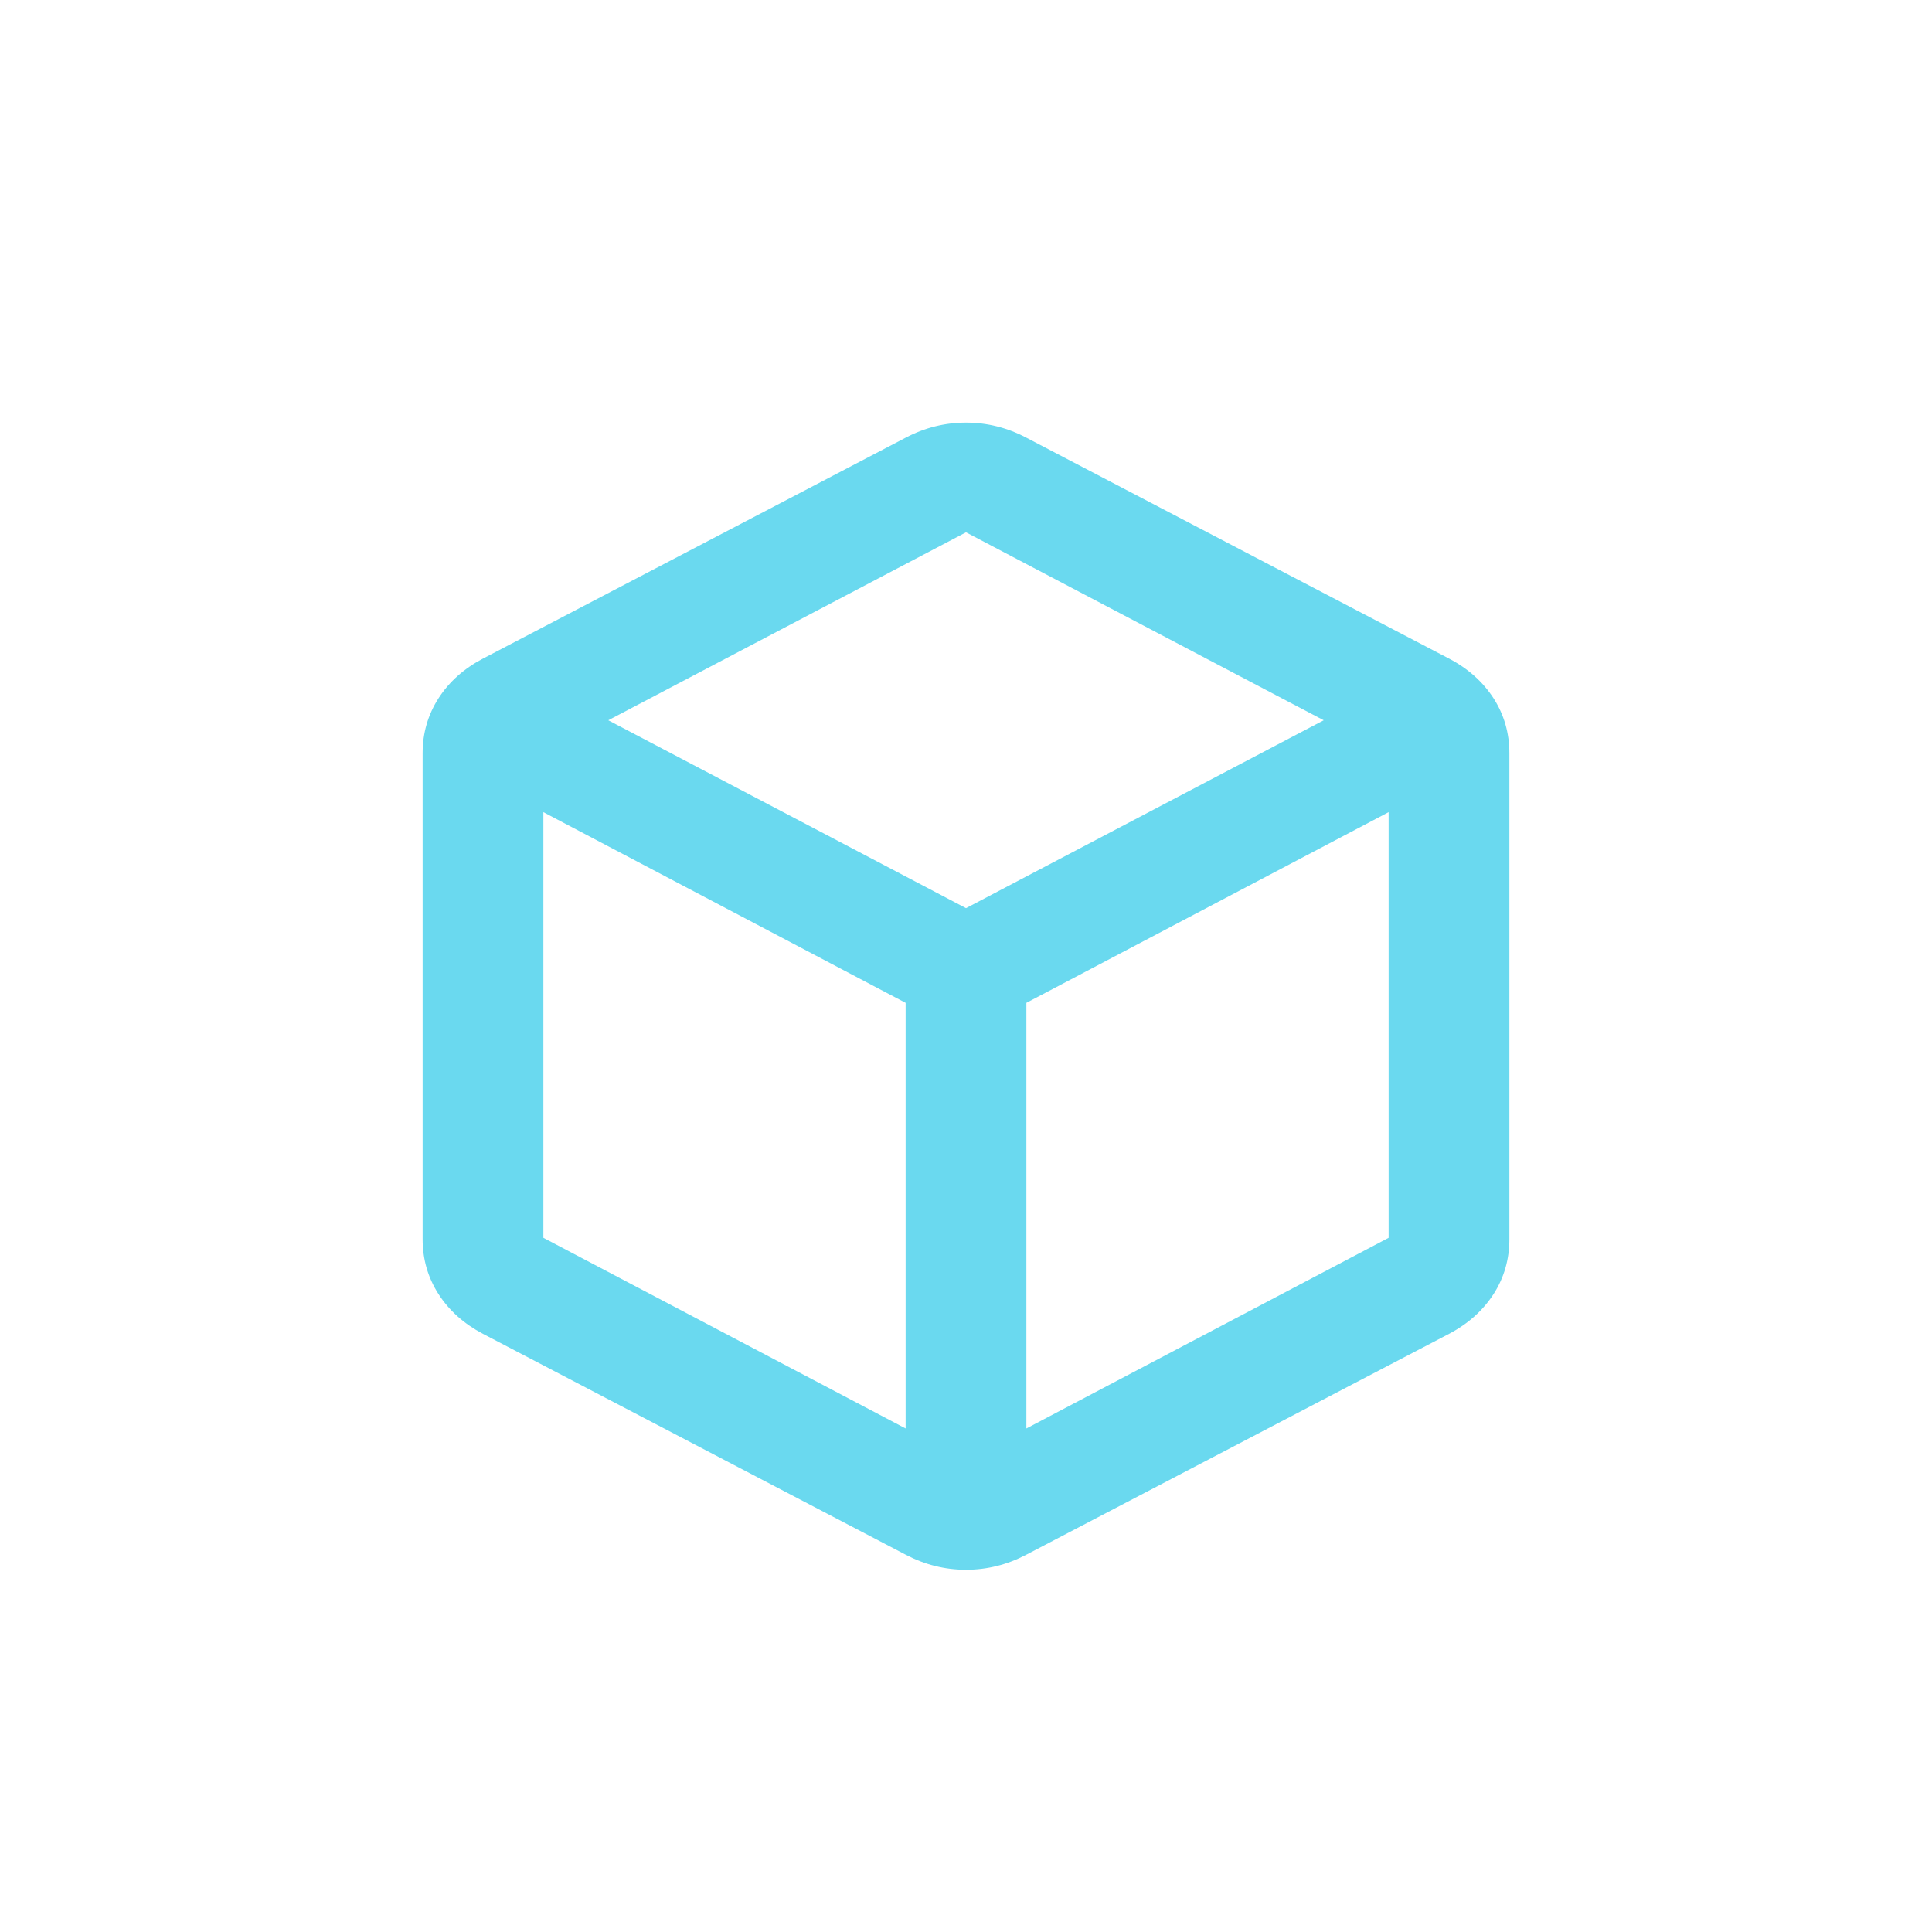
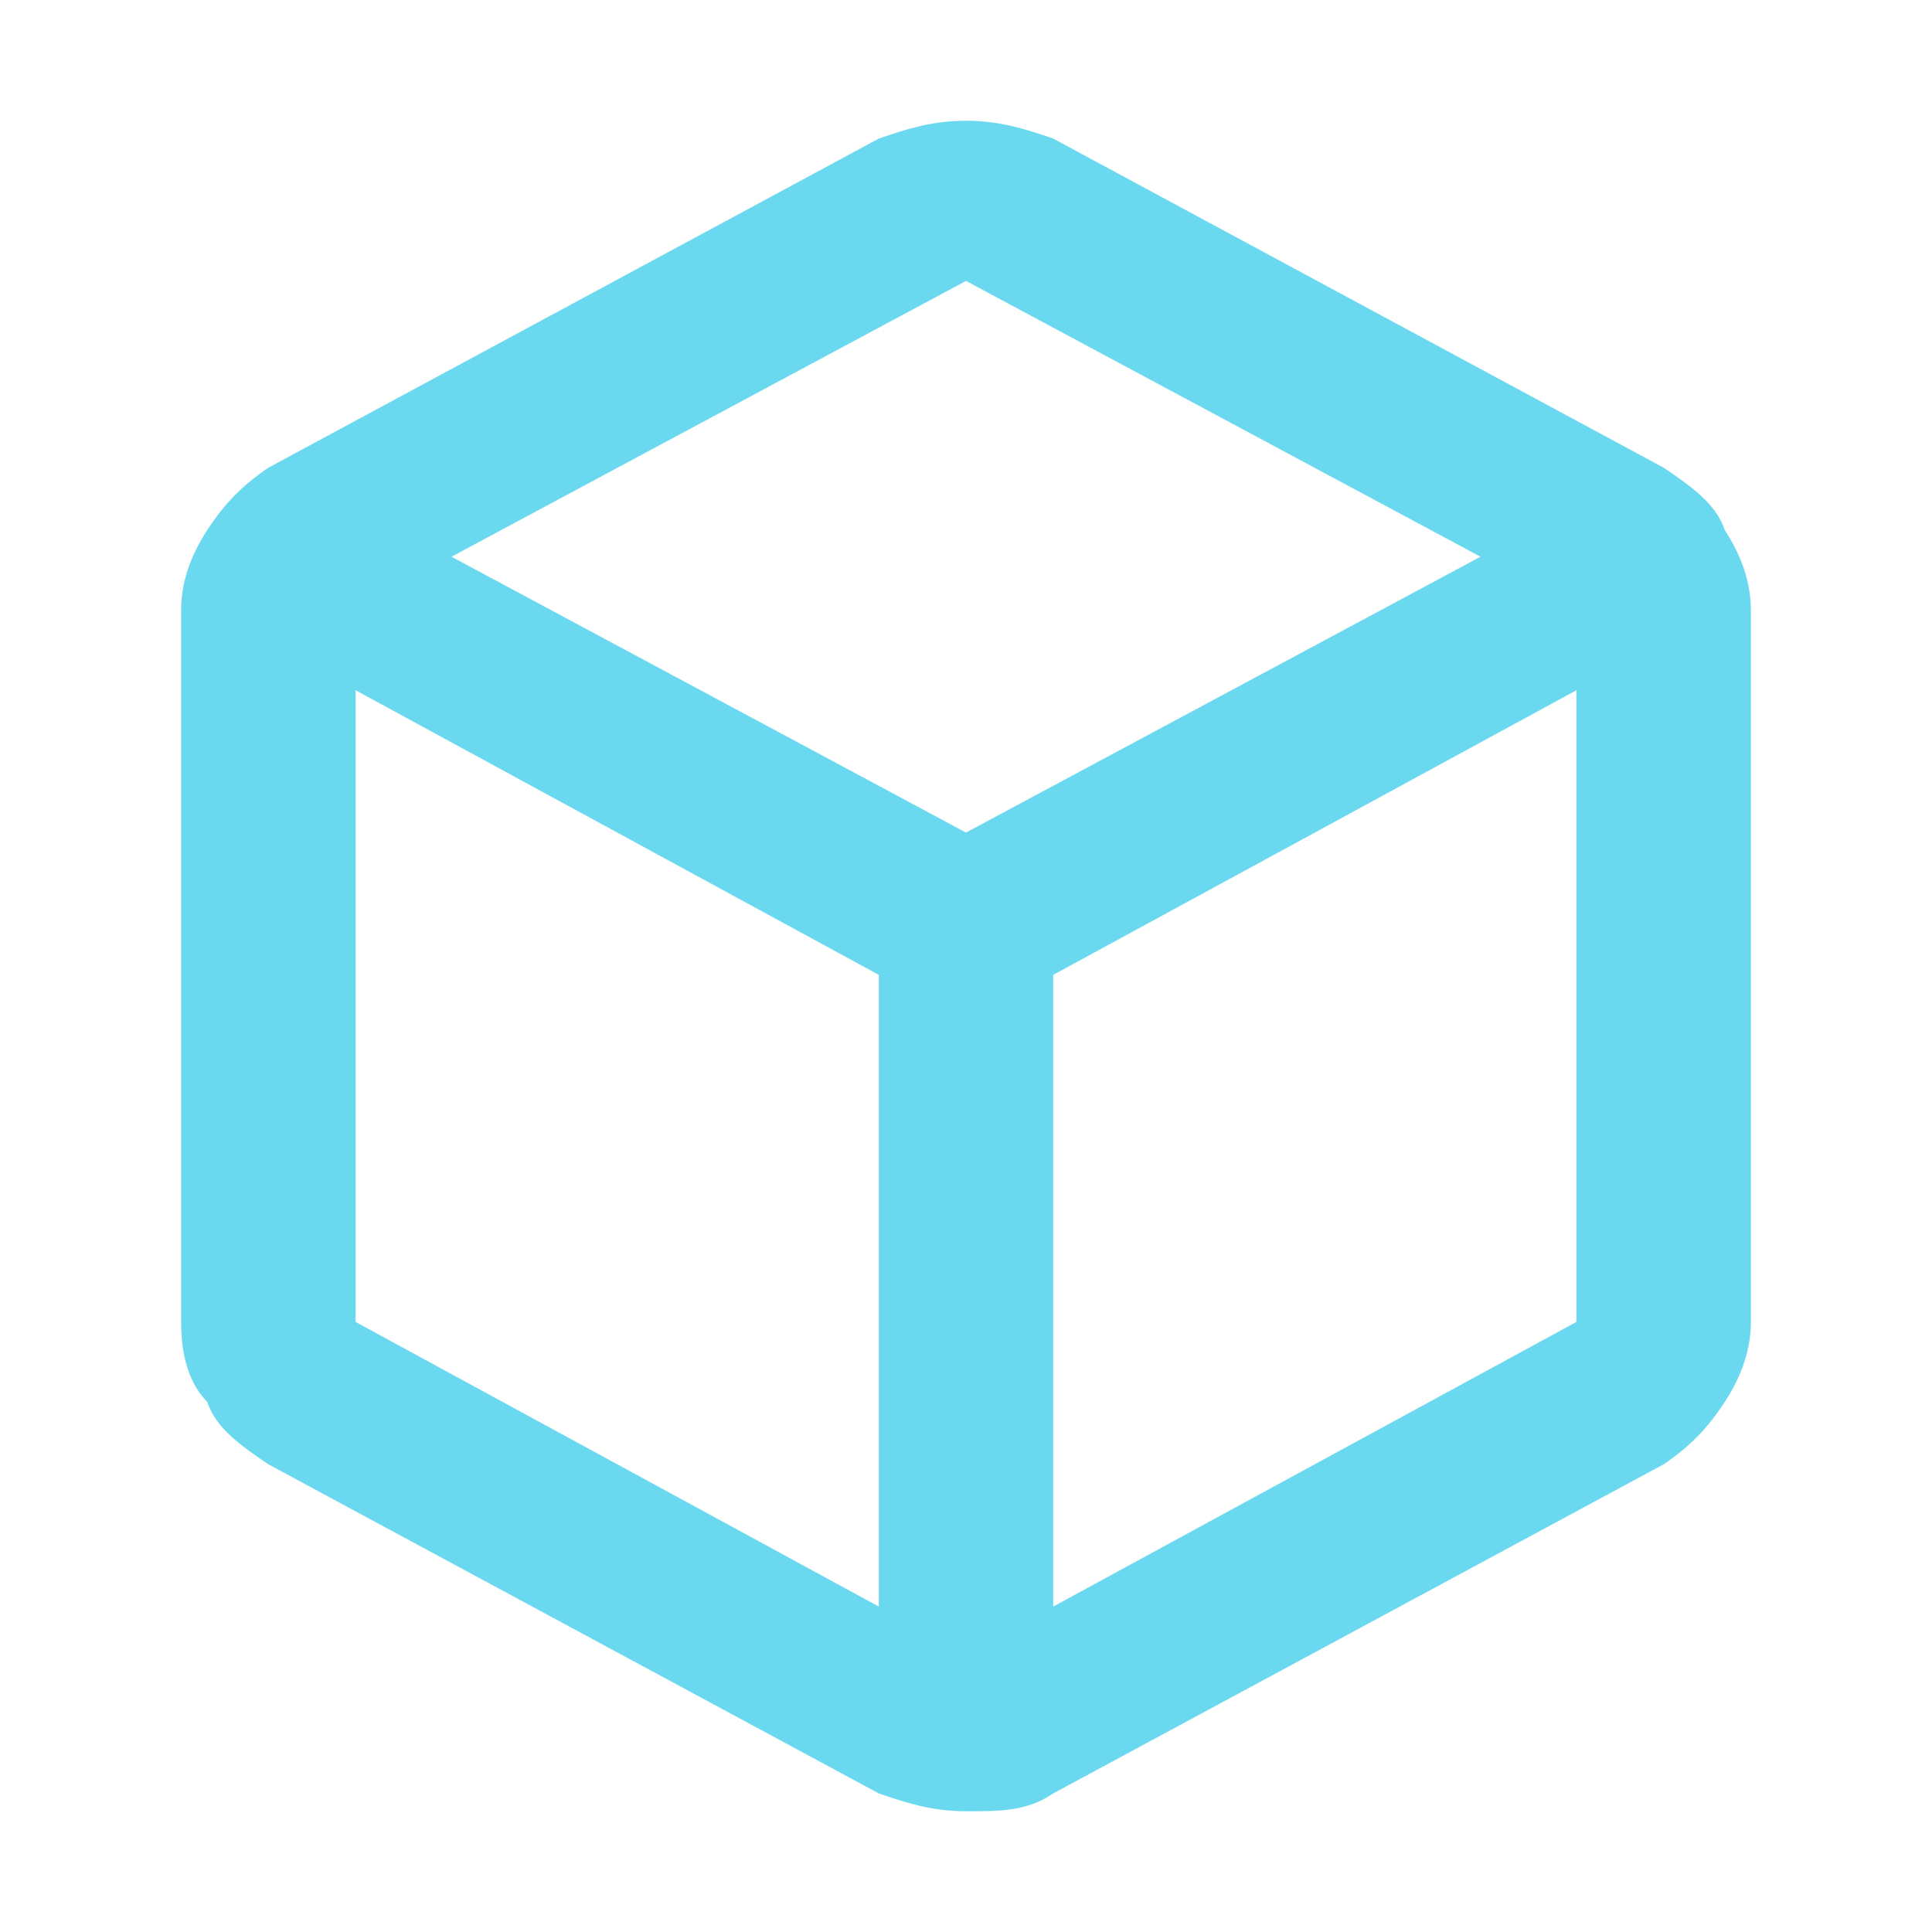
<svg xmlns="http://www.w3.org/2000/svg" width="32" height="32" viewBox="0 0 32 32" fill="none">
-   <path d="M15 23.66V16.61L9 13.452V20.502L15 23.66ZM17 23.66L23 20.502V13.452L20 15.031L17 16.61V23.66ZM16 15.042L21.925 11.93L16 8.817L10.075 11.93L16 15.042ZM8 22.093C7.683 21.926 7.438 21.706 7.263 21.434C7.088 21.161 7 20.858 7 20.525V12.475C7 12.142 7.088 11.839 7.263 11.566C7.438 11.294 7.683 11.074 8 10.908L15 7.25C15.317 7.083 15.65 7 16 7C16.35 7 16.683 7.083 17 7.25L24 10.908C24.317 11.074 24.562 11.294 24.738 11.566C24.913 11.839 25 12.142 25 12.475V20.525C25 20.858 24.913 21.161 24.738 21.434C24.562 21.706 24.317 21.926 24 22.093L17 25.75C16.683 25.917 16.35 26 16 26C15.65 26 15.317 25.917 15 25.75L8 22.093Z" fill="#6AD9EF" />
+   <path d="M14.556 26.61V16.147L5.889 11.432V21.895L14.556 26.61ZM17.444 26.61L26.111 21.895V11.432L21.778 13.79L17.444 16.147V26.61ZM16 13.79L24.522 9.221L16 4.653L7.478 9.221L16 13.79ZM4.444 24.253C4.011 23.958 3.578 23.663 3.433 23.221C3.144 22.926 3 22.484 3 21.895V10.105C3 9.663 3.144 9.221 3.433 8.779C3.722 8.337 4.011 8.042 4.444 7.747L14.556 2.295C14.989 2.147 15.422 2 16 2C16.578 2 17.011 2.147 17.444 2.295L27.556 7.747C27.989 8.042 28.422 8.337 28.567 8.779C28.856 9.221 29 9.663 29 10.105V21.895C29 22.337 28.856 22.779 28.567 23.221C28.278 23.663 27.989 23.958 27.556 24.253L17.444 29.705C17.011 30 16.578 30 16 30C15.422 30 14.989 29.853 14.556 29.705L4.444 24.253Z" fill="#6AD9EF" />
</svg>
